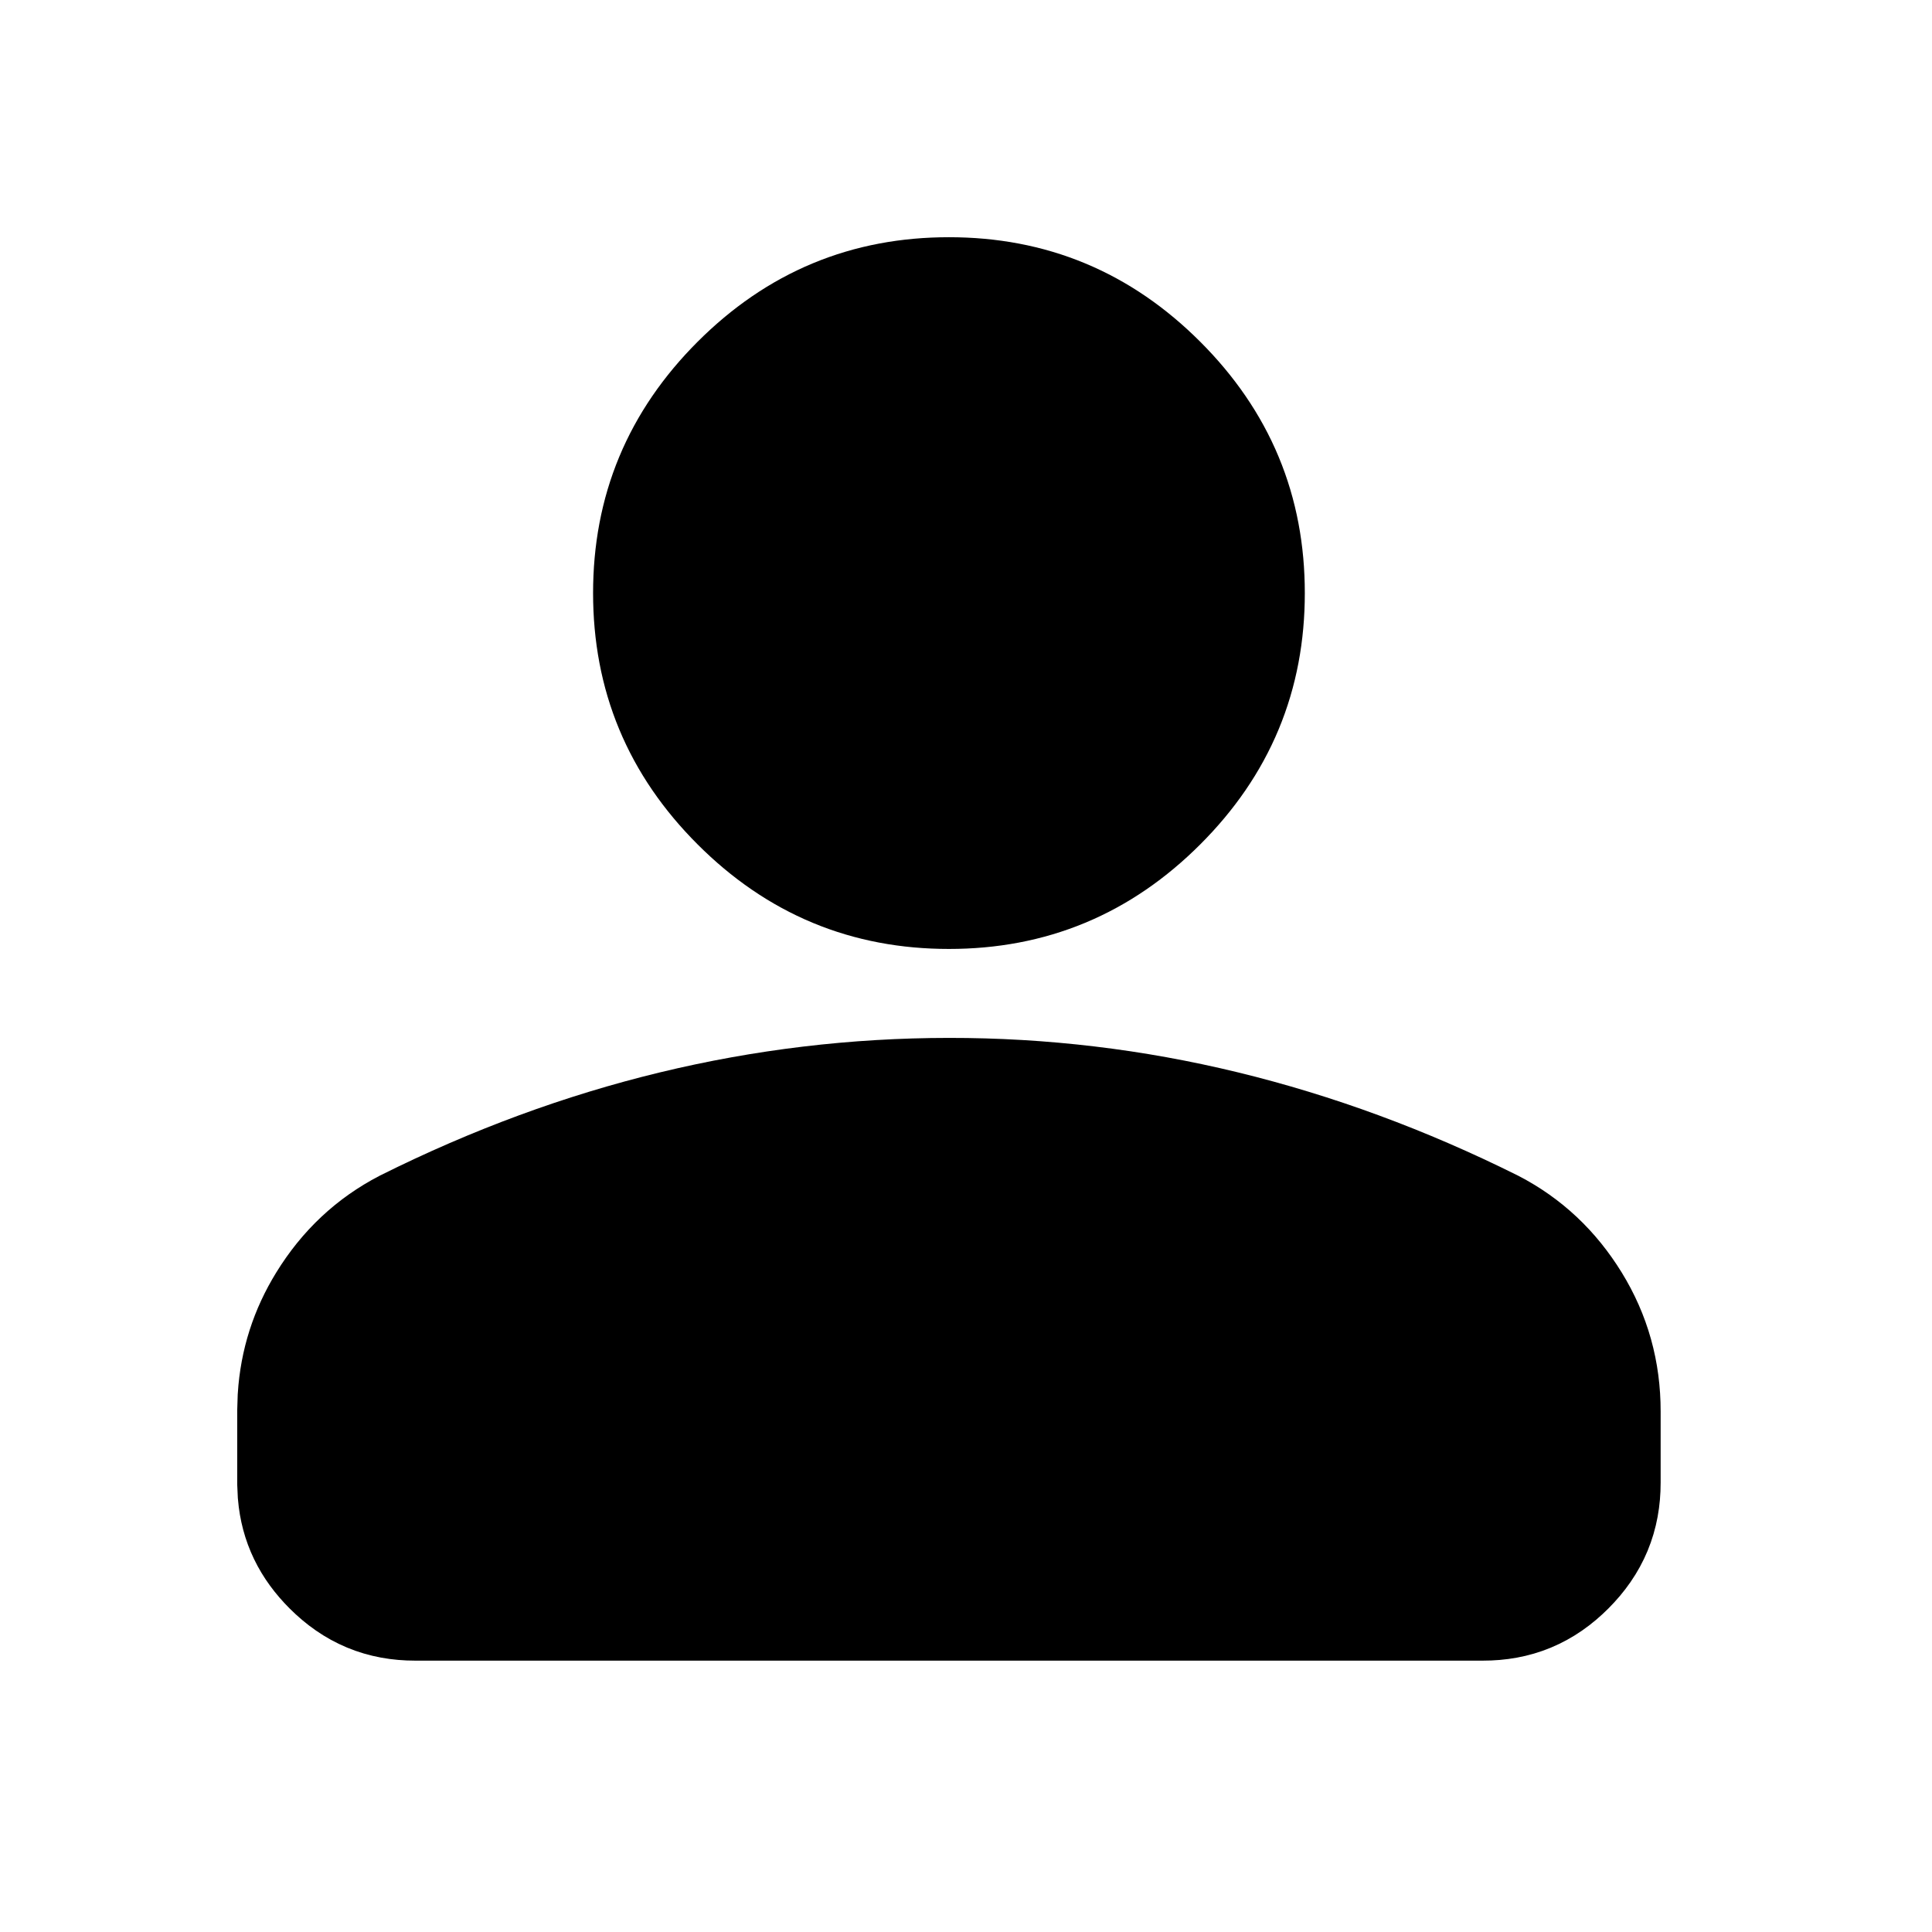
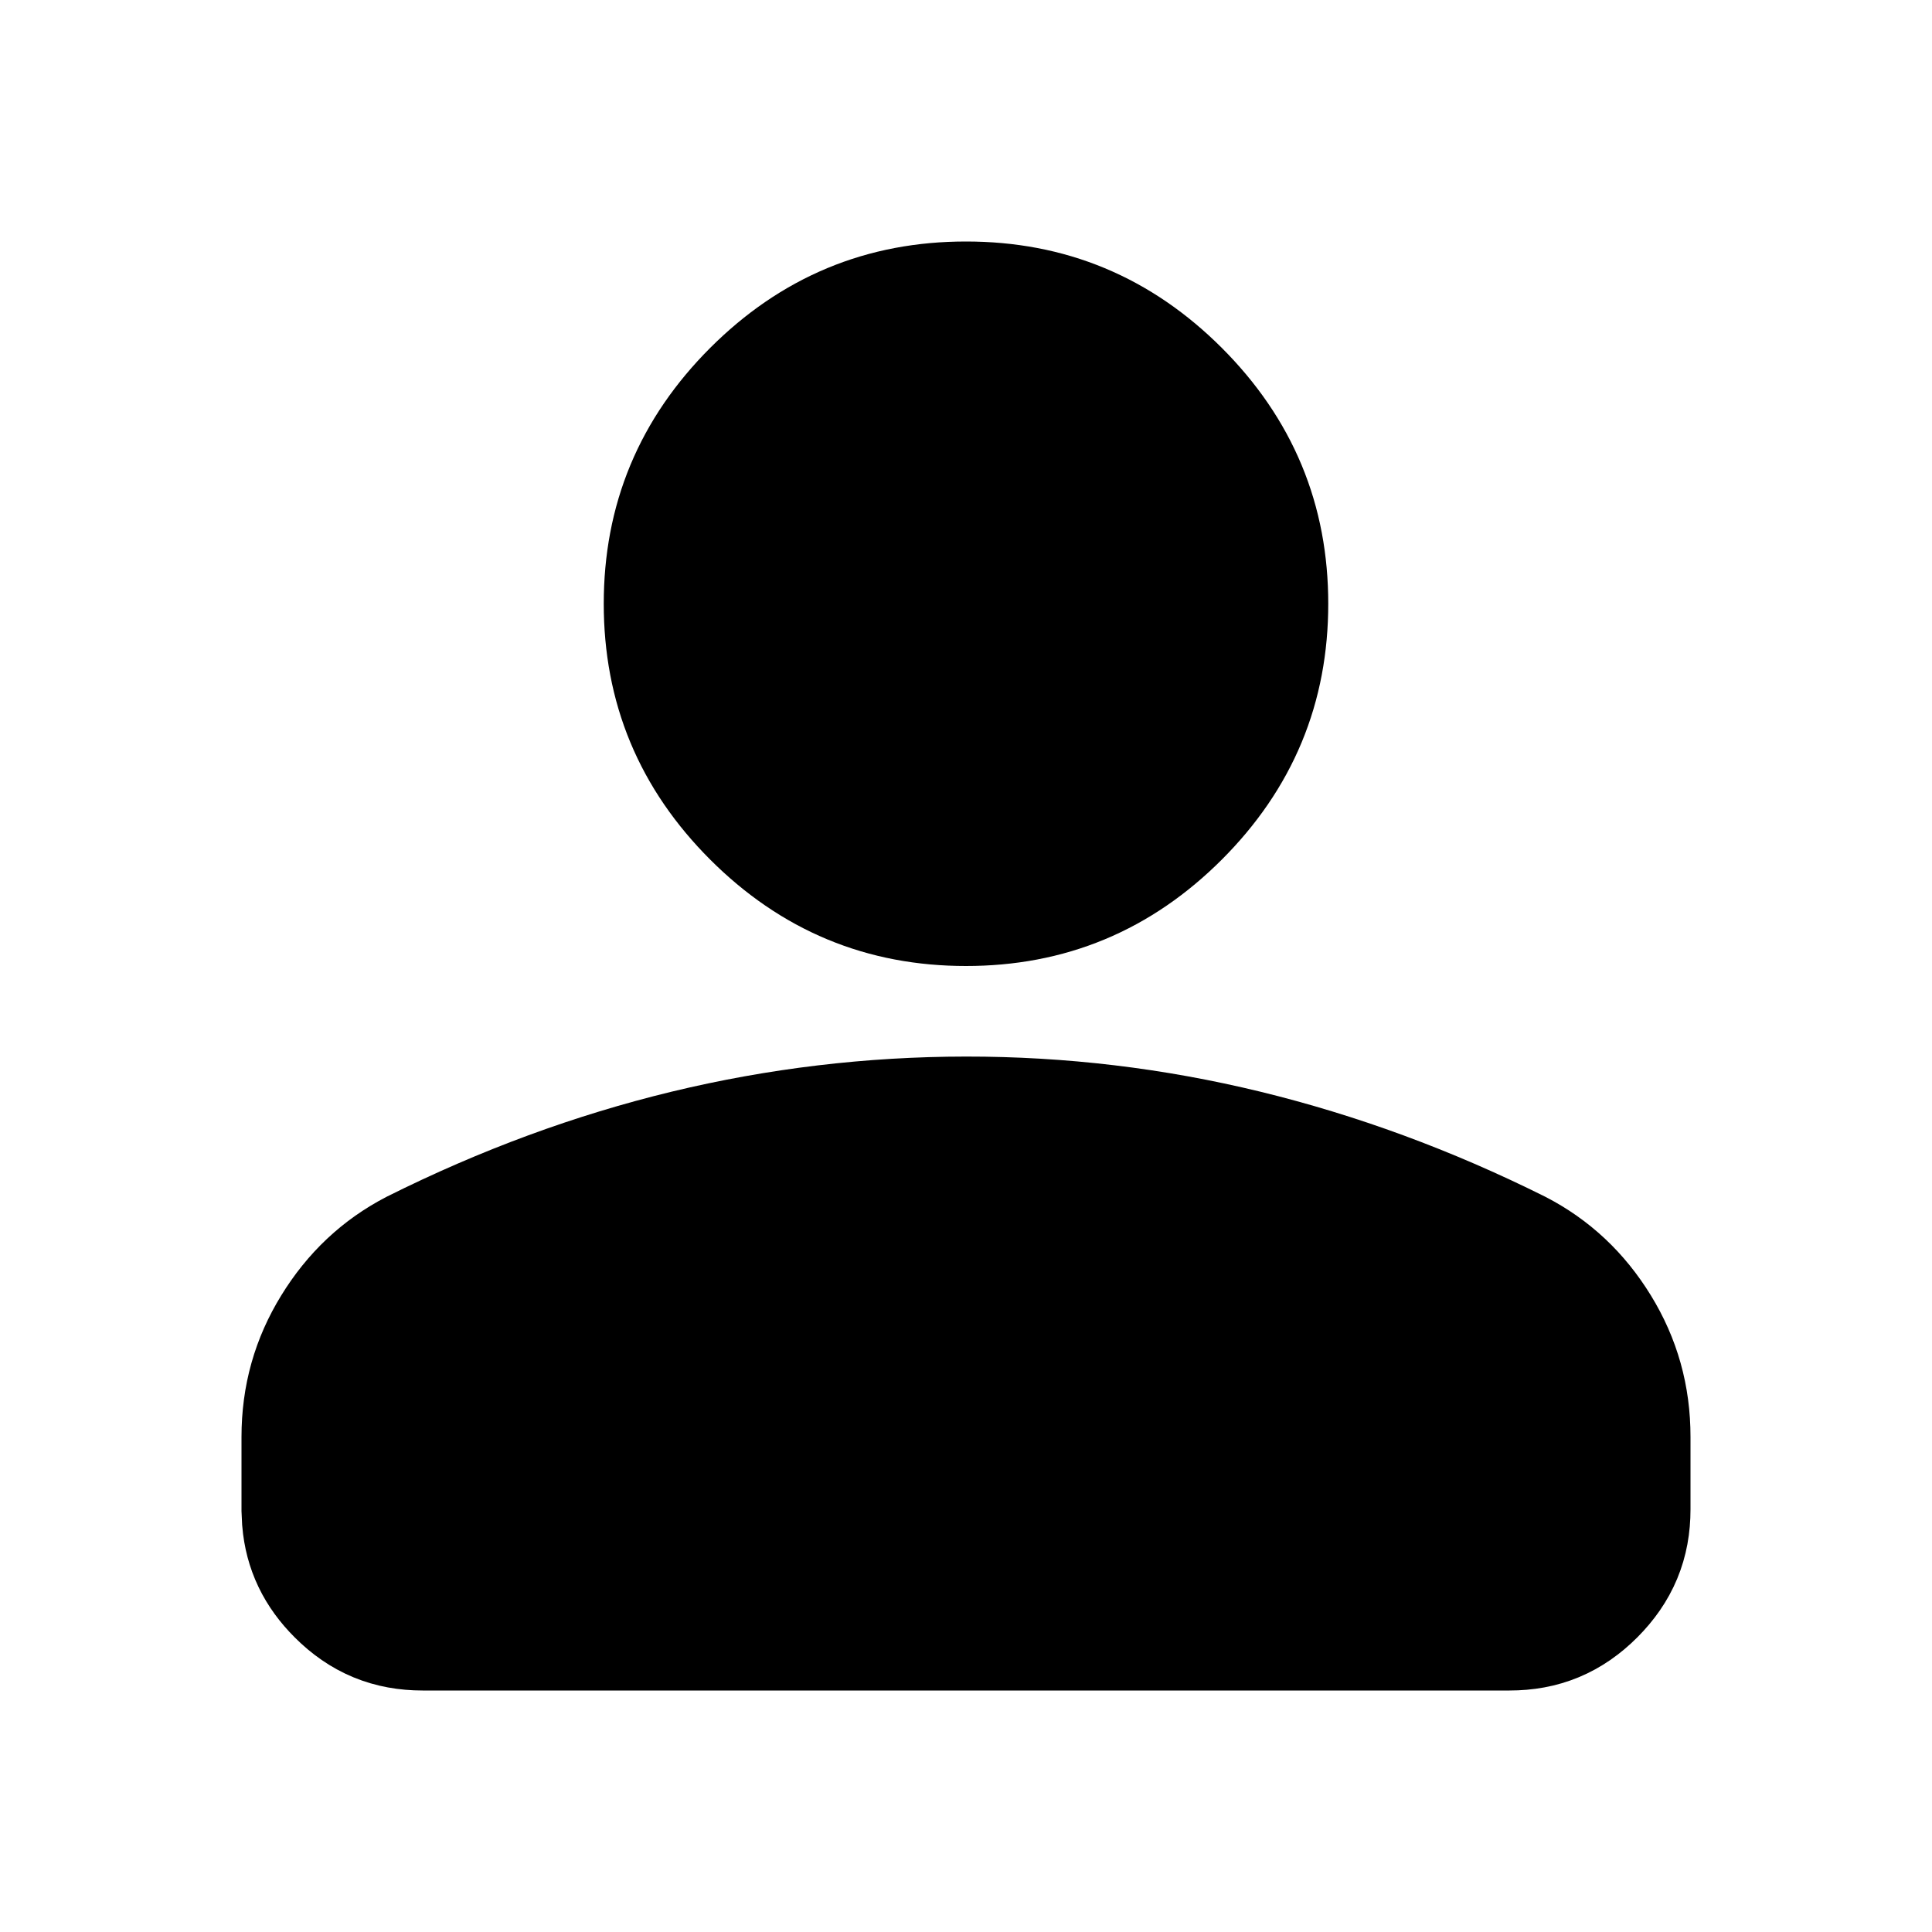
- <svg xmlns="http://www.w3.org/2000/svg" width="46" height="46" viewBox="0 0 46 46" fill="currentColor">
-   <path d="M22.595 26.595C24.775 26.593 26.92 26.849 29.033 27.363C31.144 27.877 33.232 28.644 35.297 29.673C36.003 30.041 36.567 30.567 37.009 31.285C37.442 31.99 37.657 32.751 37.656 33.606V35.303C37.656 35.965 37.442 36.486 36.963 36.966C36.486 37.444 35.967 37.657 35.305 37.656H9.885C9.223 37.656 8.704 37.442 8.226 36.964C7.807 36.545 7.59 36.095 7.542 35.543L7.531 35.301V33.608L7.541 33.291C7.588 32.561 7.801 31.902 8.18 31.286C8.623 30.566 9.19 30.038 9.899 29.669C11.961 28.64 14.045 27.874 16.152 27.364C18.267 26.853 20.413 26.596 22.595 26.595ZM22.594 7.531C24.42 7.531 25.937 8.16 27.246 9.469C28.555 10.778 29.184 12.294 29.184 14.121C29.184 15.948 28.555 17.465 27.246 18.773C25.937 20.082 24.42 20.711 22.594 20.711C20.767 20.711 19.25 20.082 17.941 18.773C16.633 17.465 16.004 15.948 16.004 14.121C16.004 12.294 16.633 10.778 17.941 9.469C19.25 8.16 20.767 7.531 22.594 7.531Z" fill="black" stroke="black" stroke-width="3.766" />
+ <svg xmlns="http://www.w3.org/2000/svg" width="24" height="24" viewBox="0 0 24 24" fill="none">
+   <path d="M12.001 14.125C13.159 14.124 14.298 14.26 15.42 14.533C16.54 14.806 17.648 15.212 18.743 15.758C19.12 15.953 19.421 16.233 19.656 16.616C19.886 16.991 20 17.394 20 17.849V18.75C20 19.102 19.886 19.378 19.632 19.633C19.378 19.887 19.103 20 18.751 20H5.25C4.898 20 4.622 19.887 4.368 19.633C4.146 19.411 4.031 19.171 4.006 18.878L4 18.749V17.85C4 17.394 4.115 16.991 4.345 16.617C4.58 16.234 4.881 15.953 5.258 15.757C6.353 15.21 7.46 14.804 8.579 14.533C9.702 14.262 10.842 14.126 12.001 14.125ZM12 4C12.97 4 13.775 4.334 14.471 5.029C15.166 5.725 15.5 6.53 15.5 7.5C15.5 8.47 15.166 9.275 14.471 9.971C13.775 10.666 12.97 11 12 11C11.03 11 10.225 10.666 9.529 9.971C8.834 9.275 8.5 8.47 8.5 7.5C8.5 6.53 8.834 5.725 9.529 5.029C10.225 4.334 11.03 4 12 4Z" fill="currentColor" stroke="black" stroke-width="2" />
</svg>
